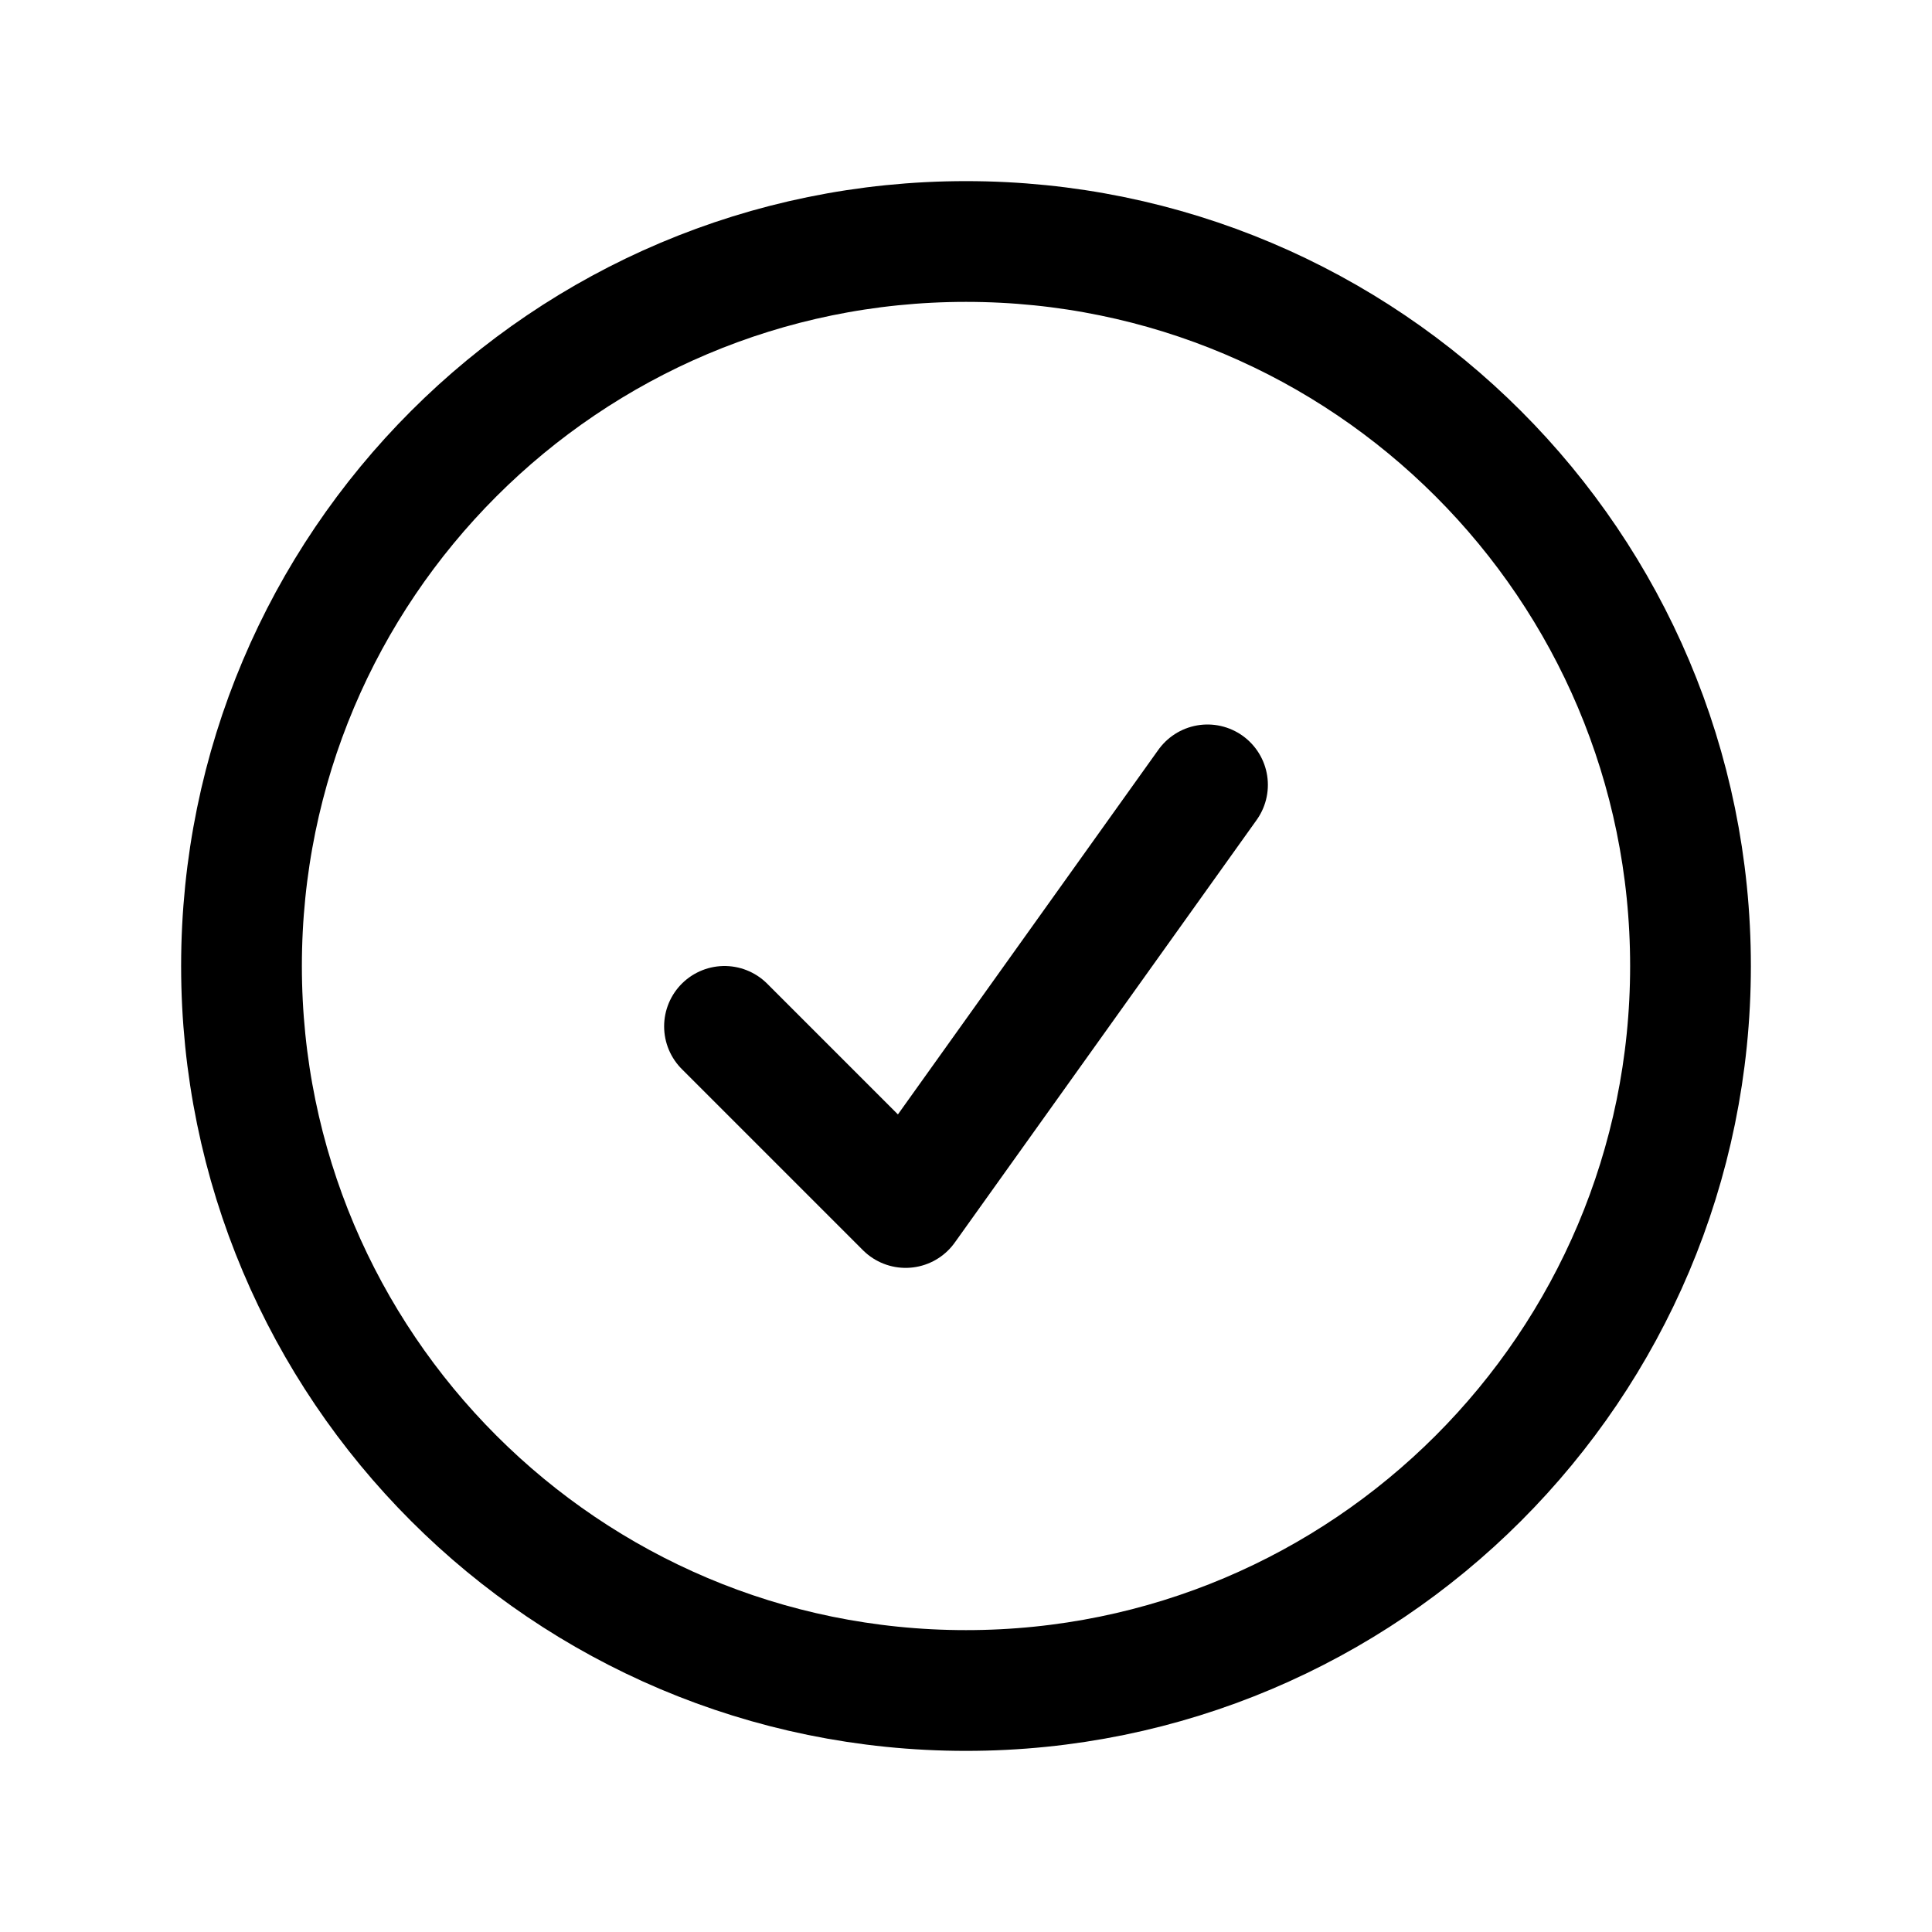
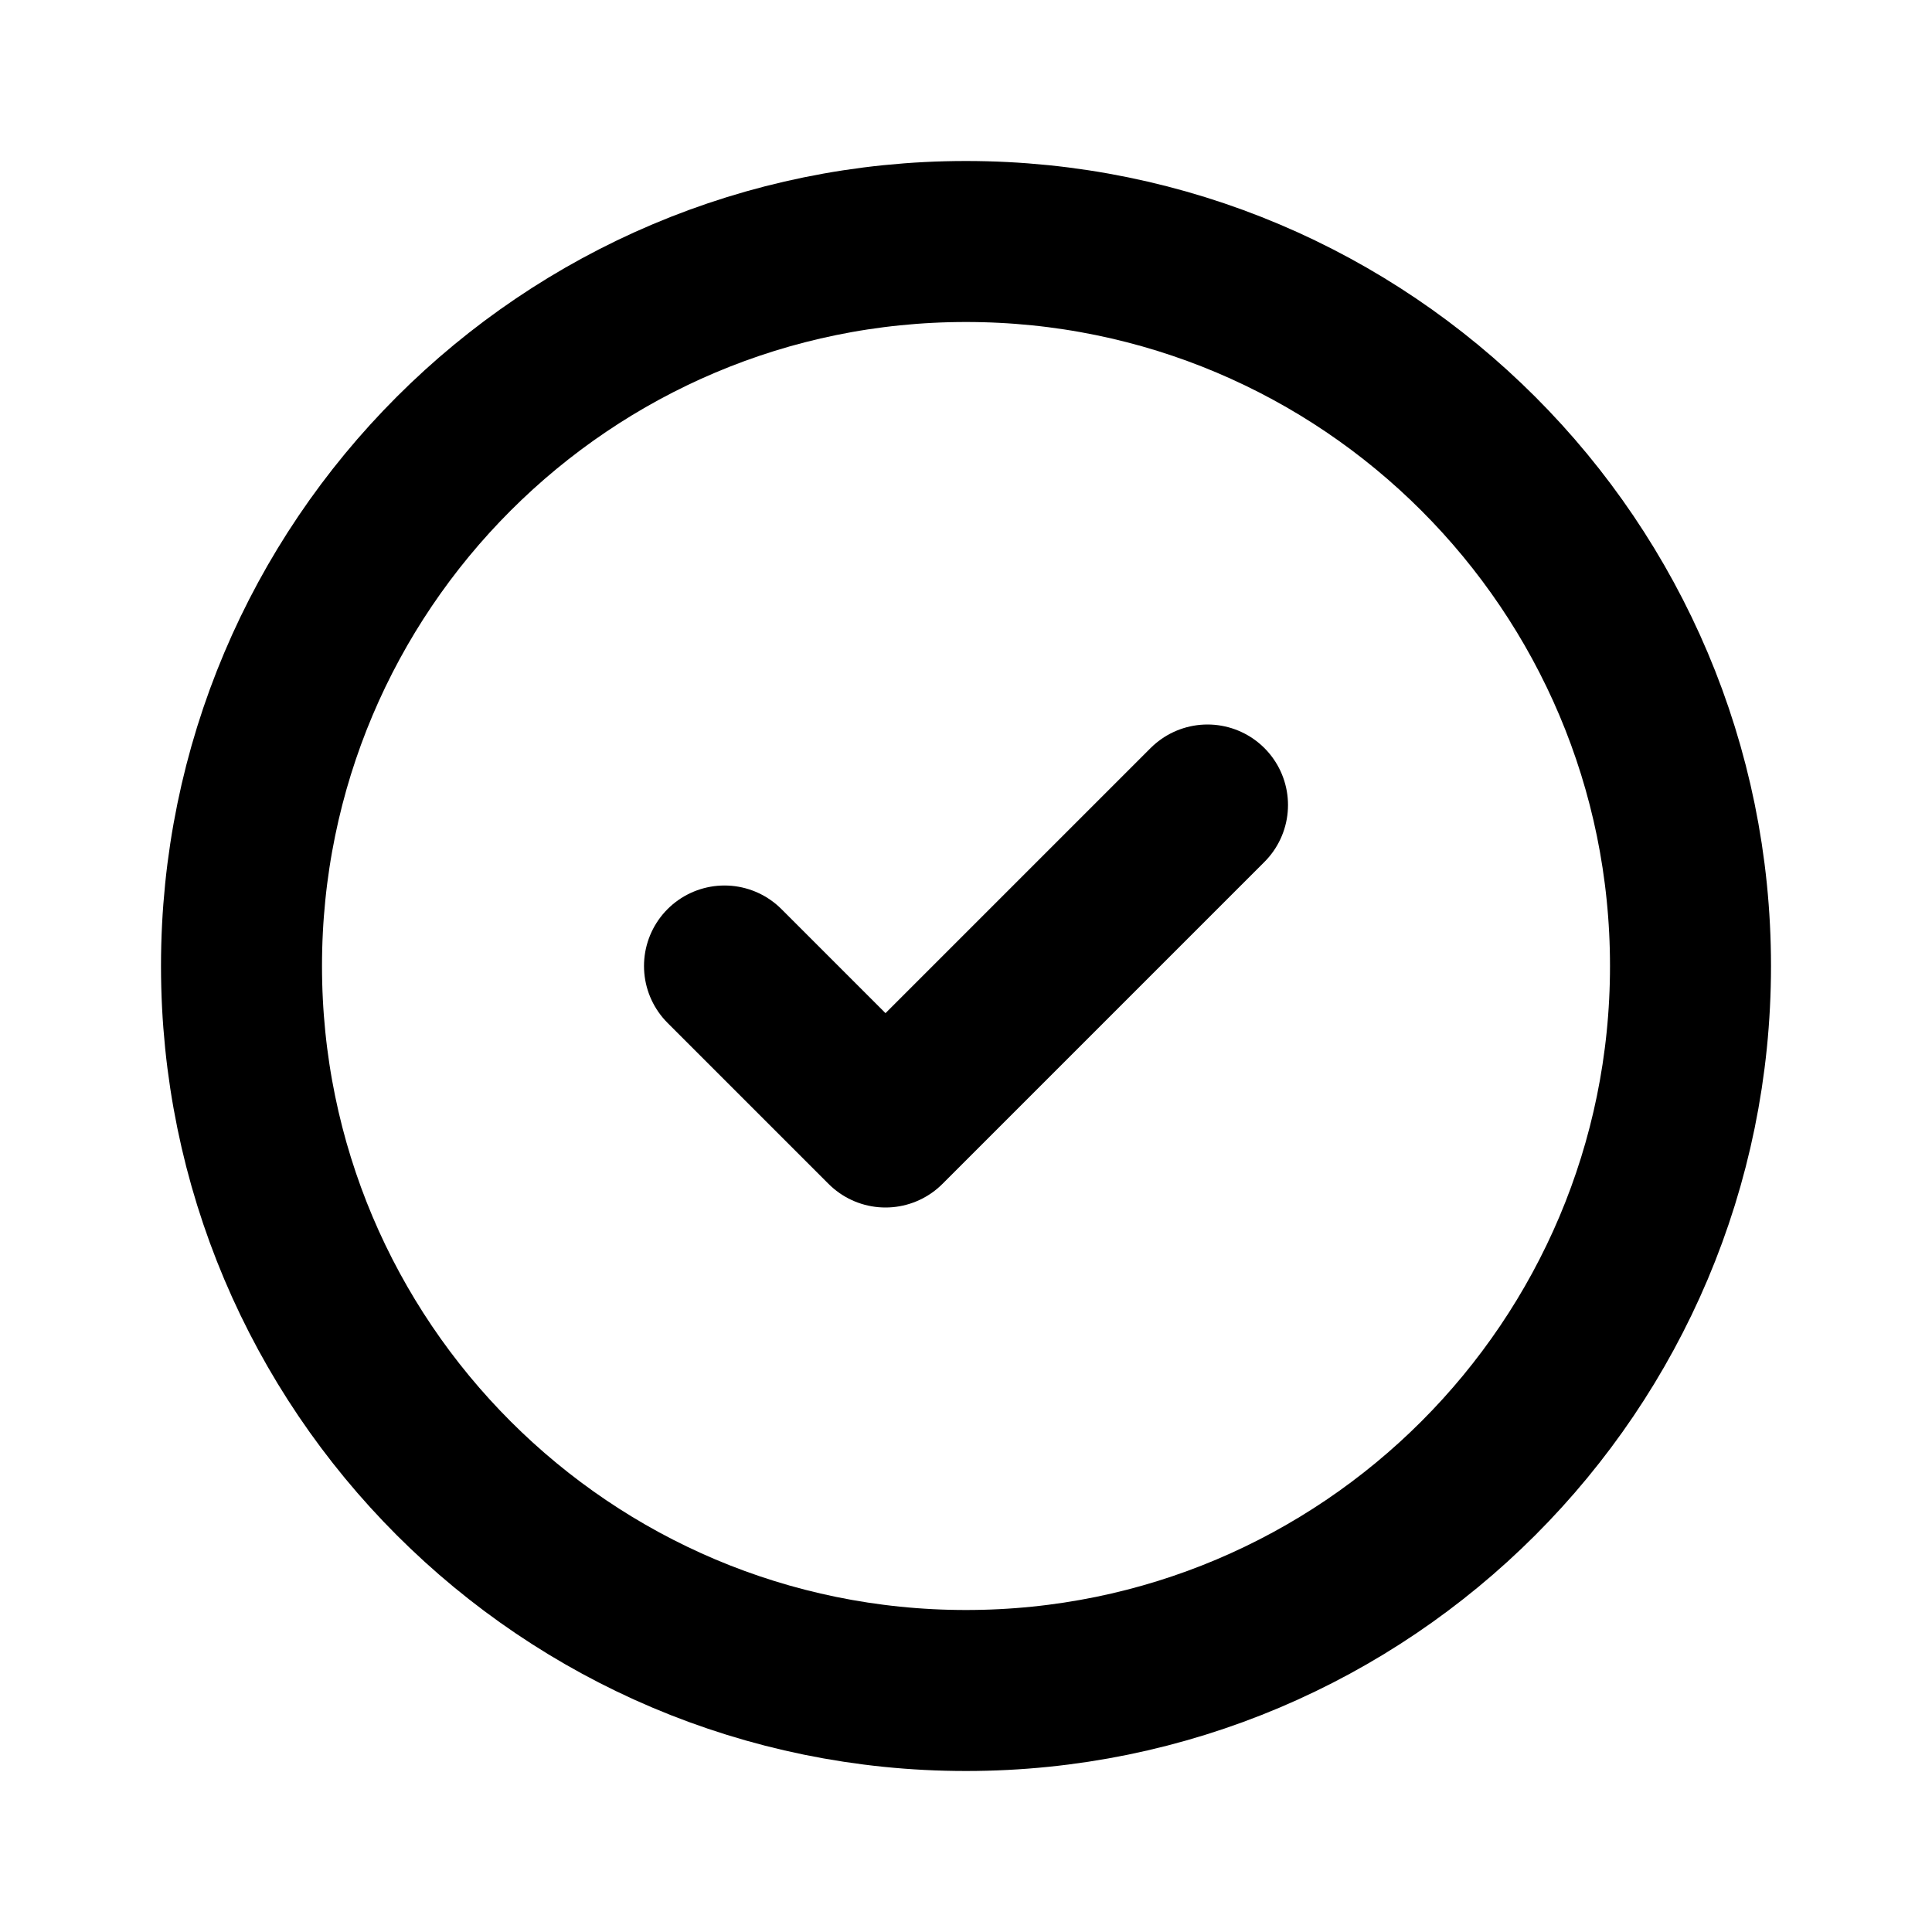
- <svg xmlns="http://www.w3.org/2000/svg" fill="none" viewBox="0 0 24 24" stroke-width="1.5" stroke="currentColor">
-   <path stroke-linecap="round" stroke-linejoin="round" d="M9 12.75 11.25 15 15 9.75M21 12a9 9 0 1 1-18 0 9 9 0 0 1 18 0Z" />
+ <svg xmlns="http://www.w3.org/2000/svg" class="icon icon-tabler icon-tabler-circle-check" width="24" height="24" viewBox="0 0 24 24" stroke-width="2" stroke="currentColor" fill="none" stroke-linecap="round" stroke-linejoin="round">
+   <path stroke="none" d="M0 0h24v24H0z" fill="none" />
+   <path d="M12 12m-9 0a9 9 0 1 0 18 0a9 9 0 1 0 -18 0" />
+   <path d="M9 12l2 2l4 -4" />
</svg>
